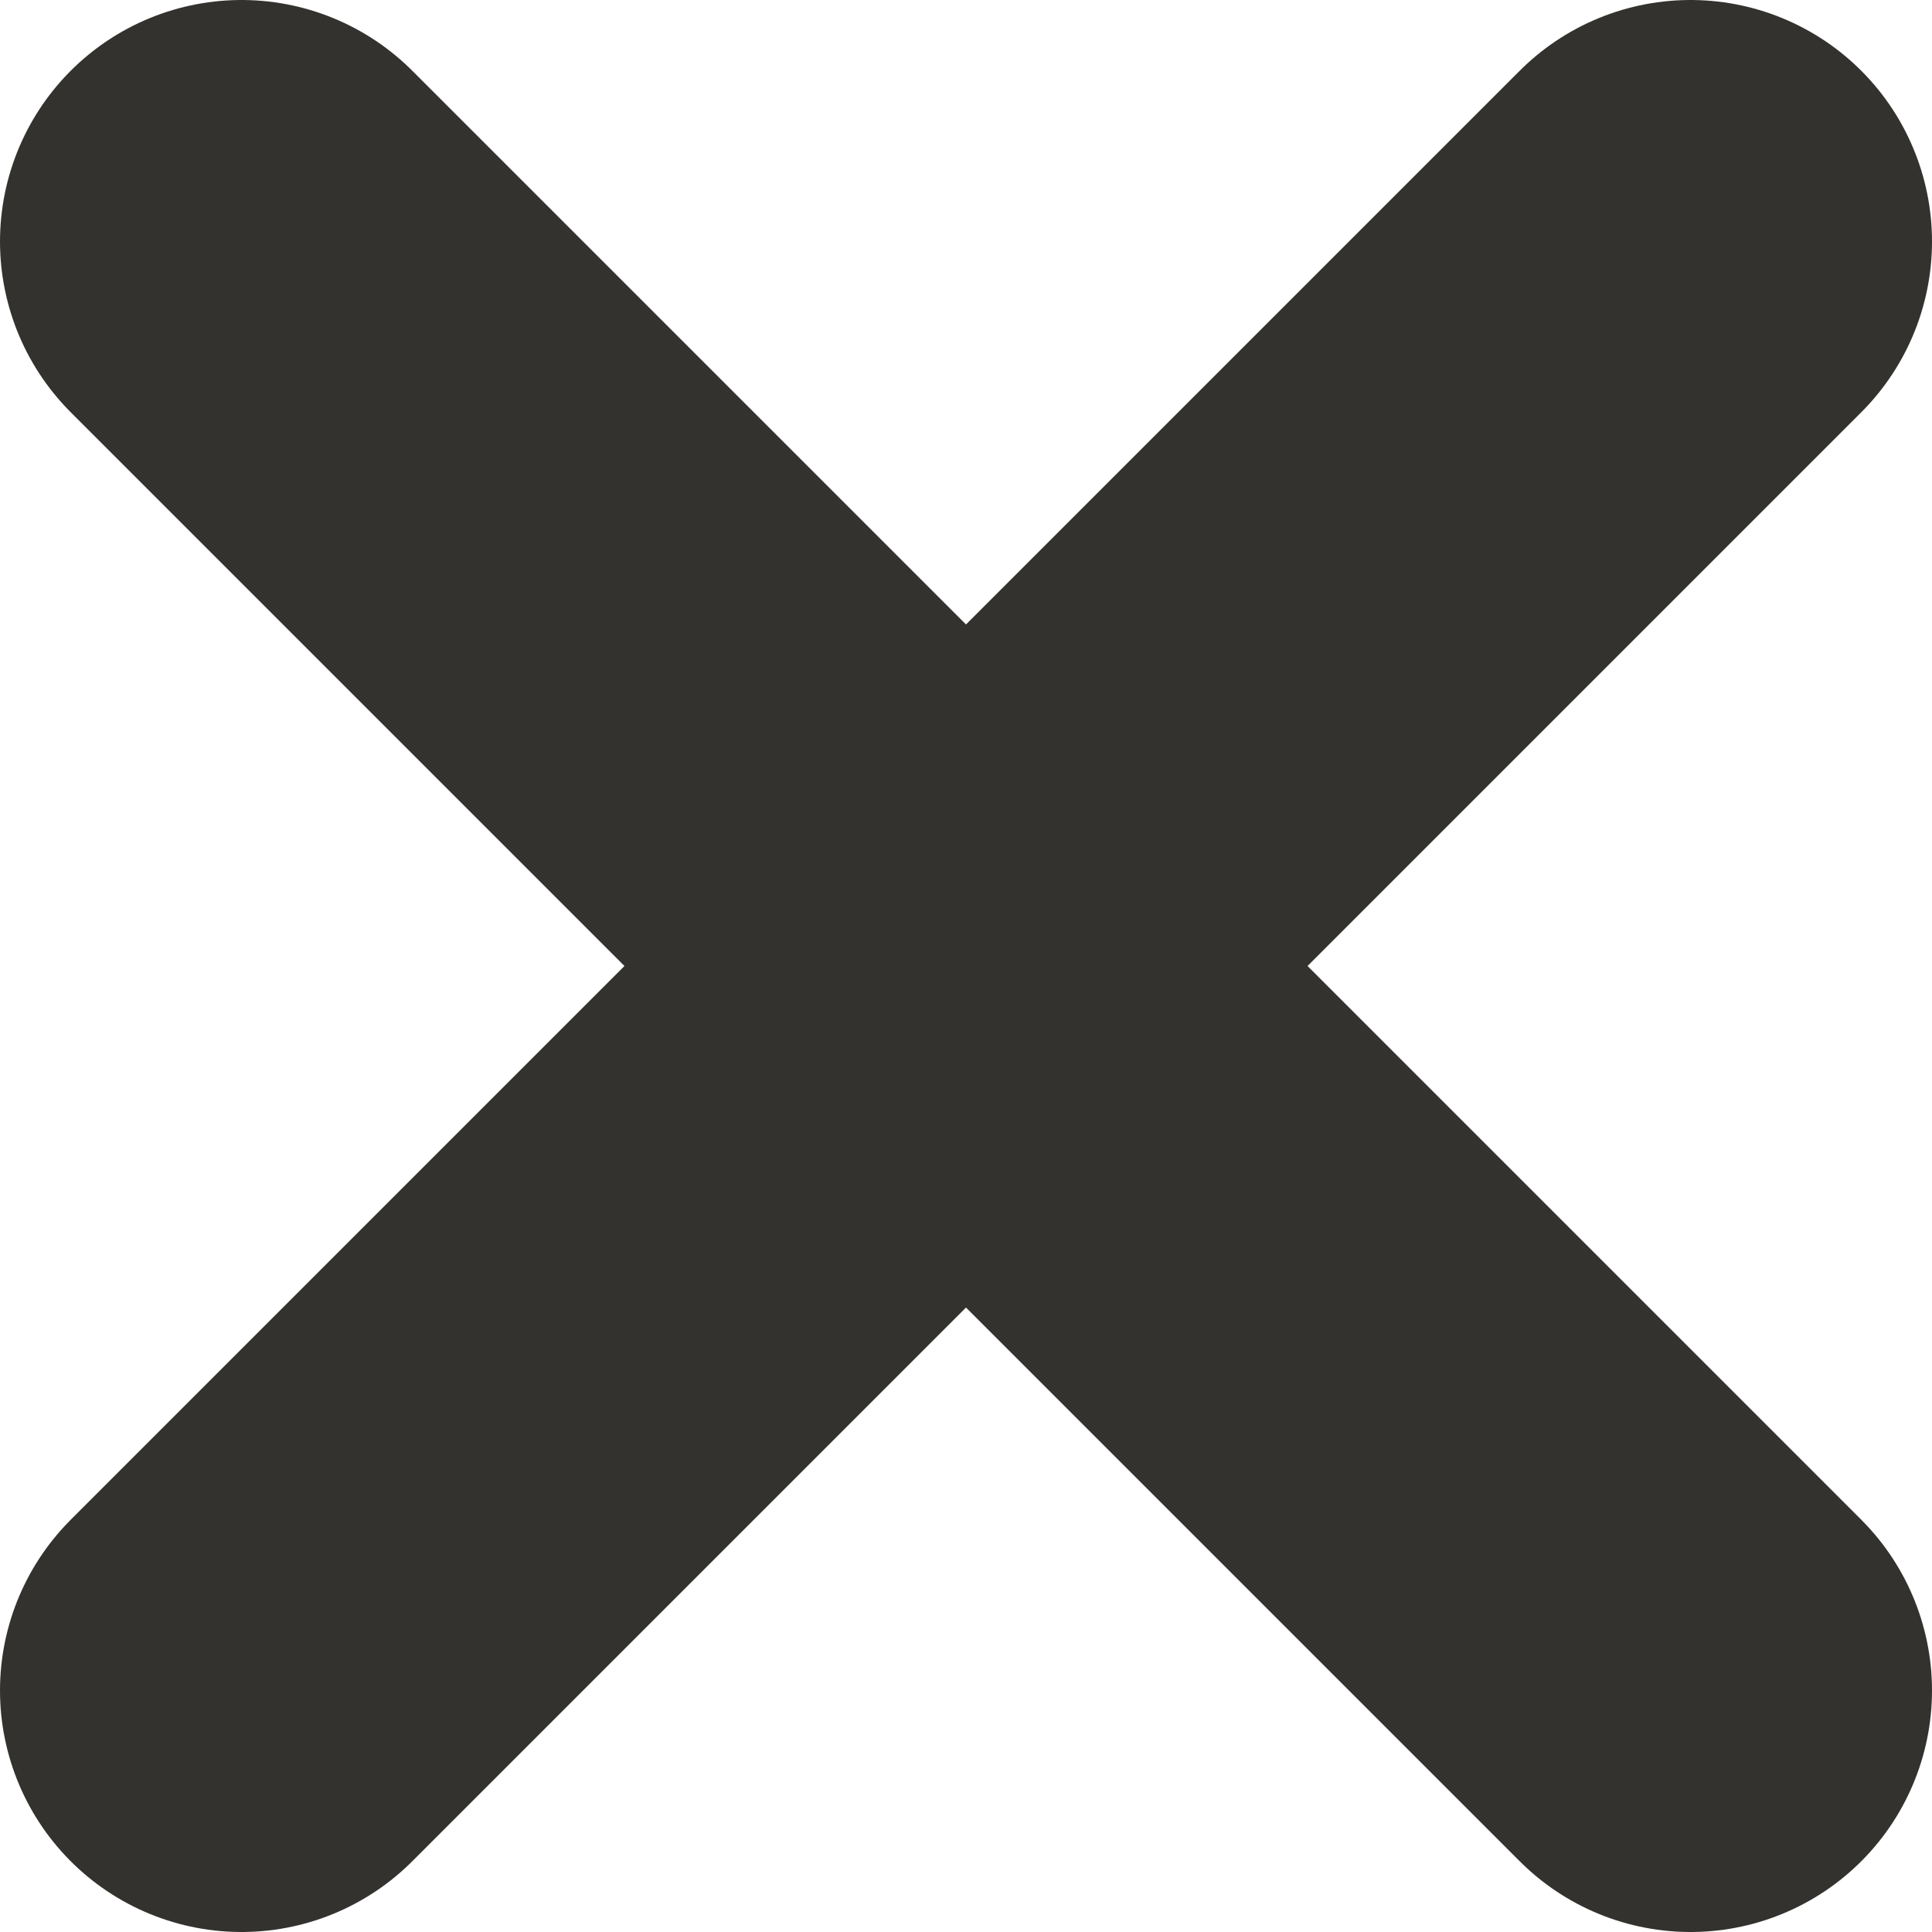
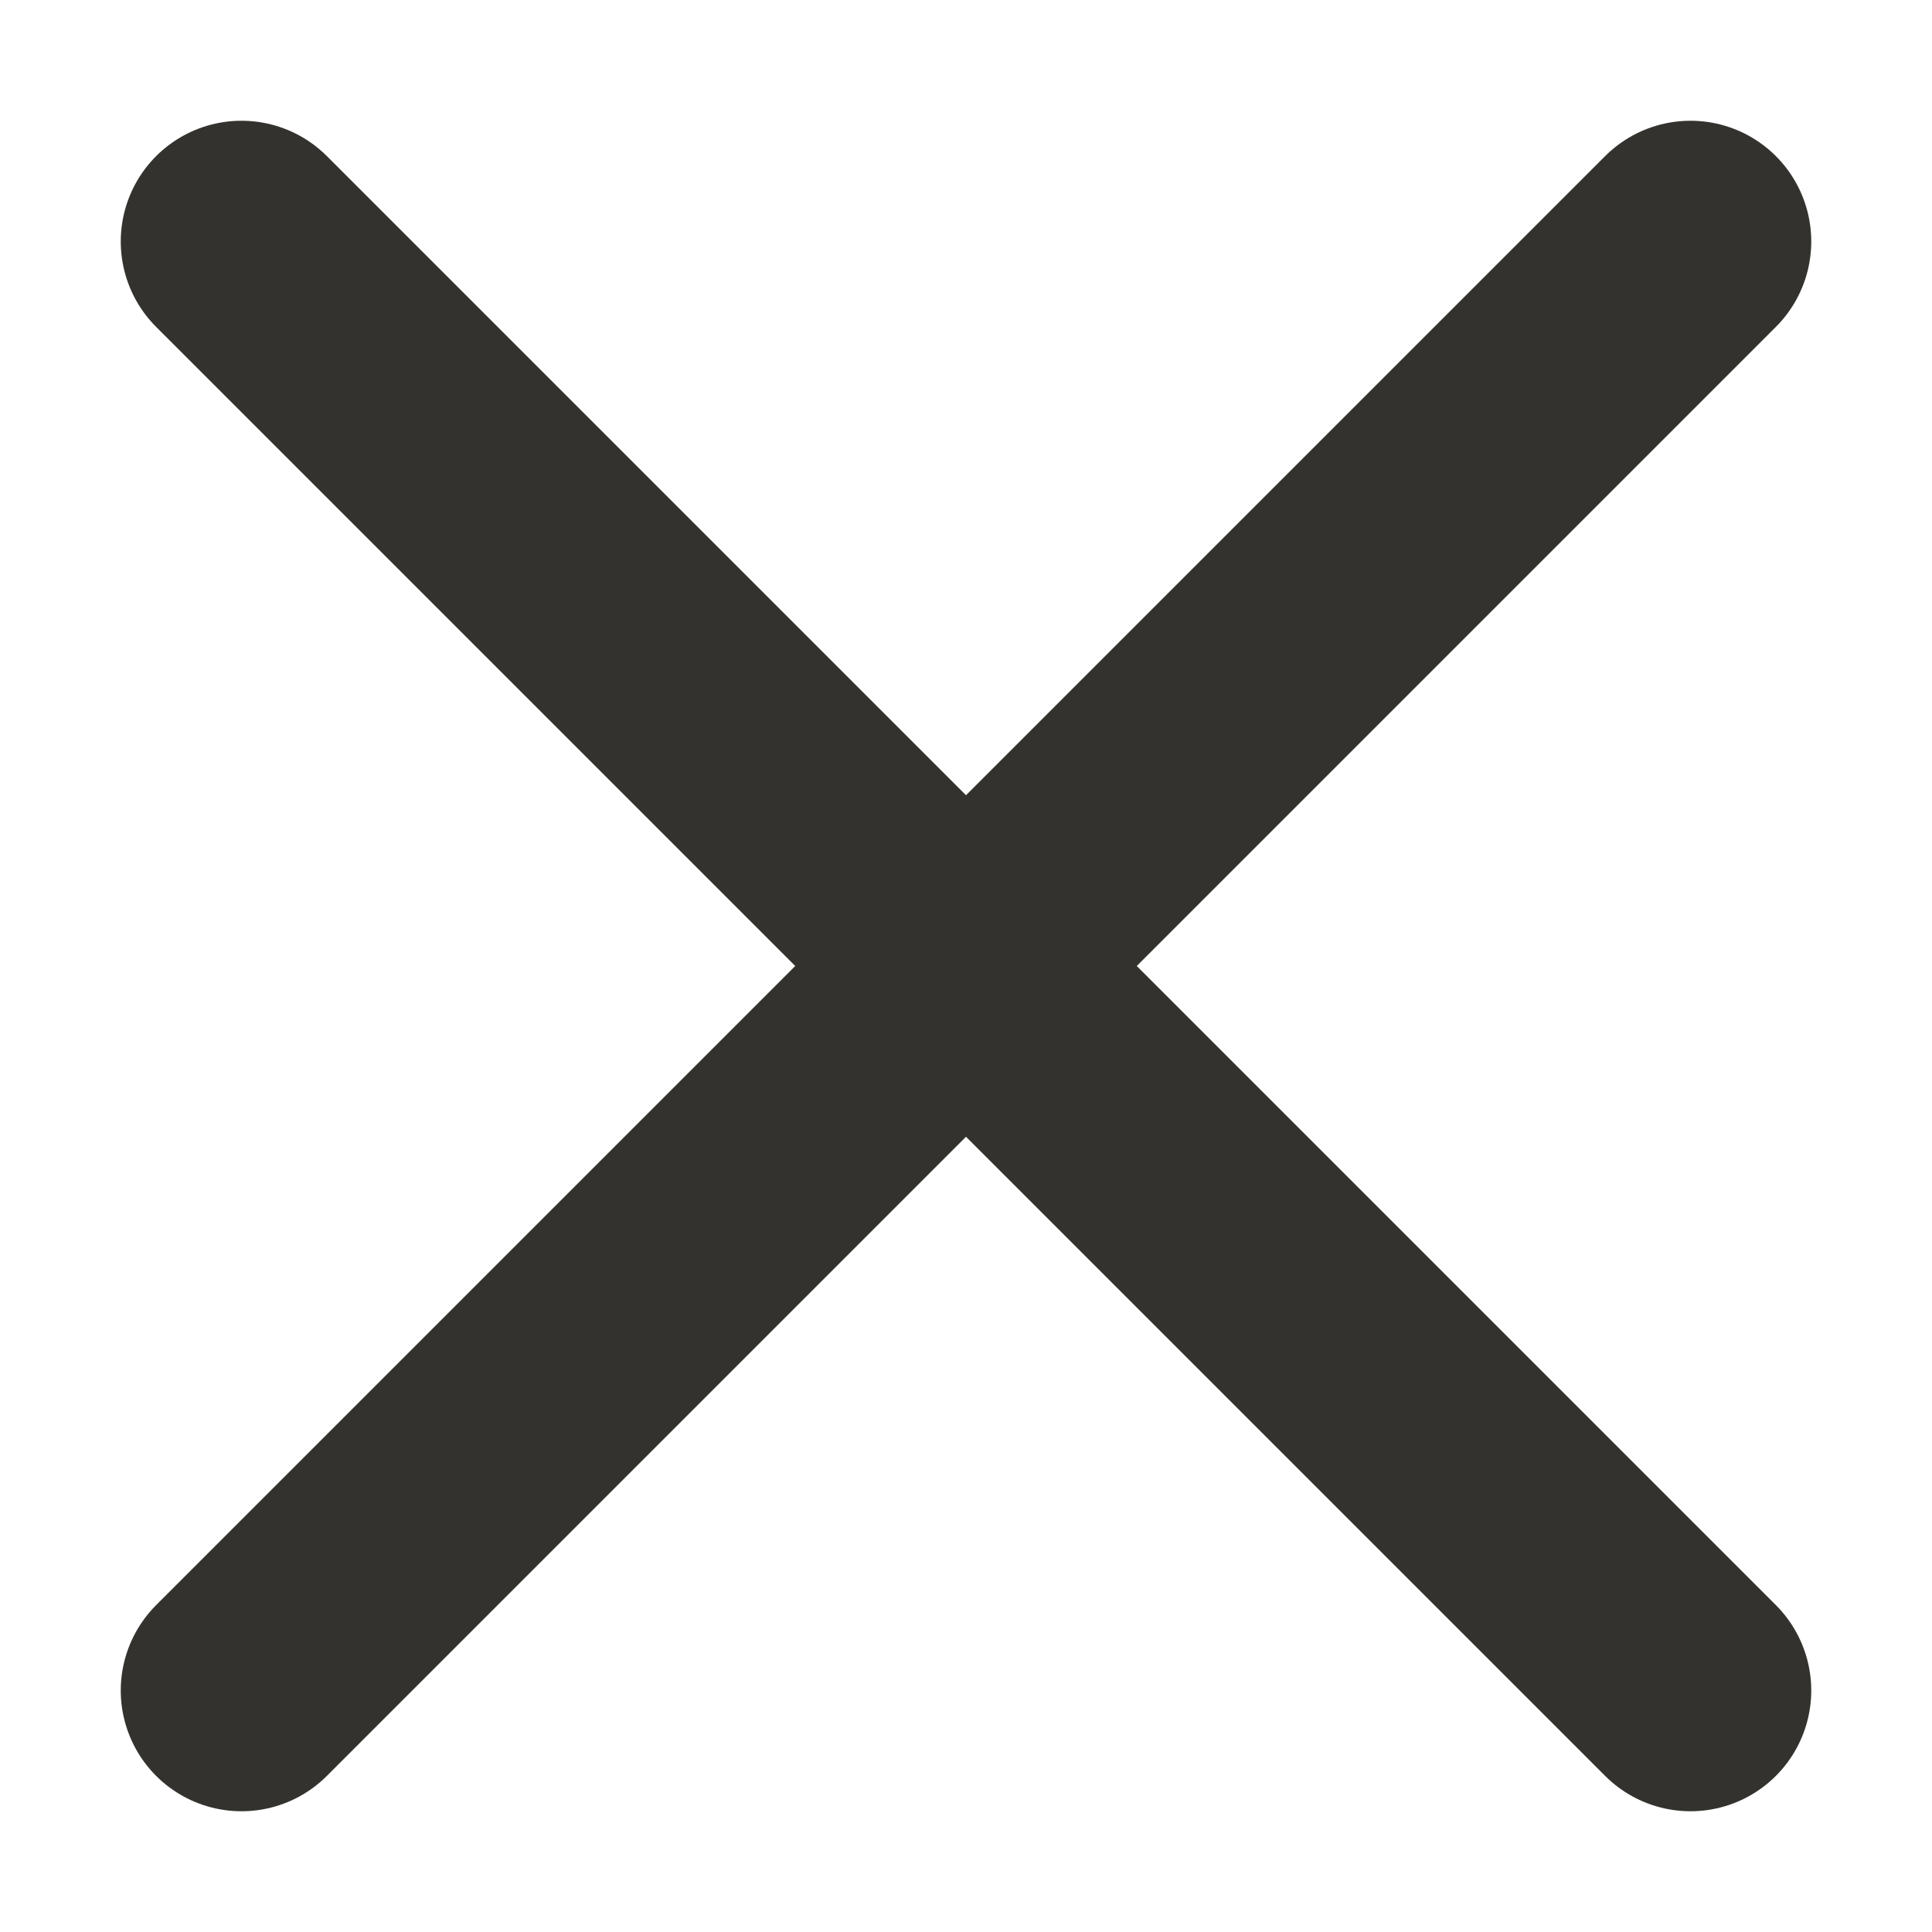
- <svg xmlns="http://www.w3.org/2000/svg" width="8" height="8" viewBox="0 0 8 8" fill="none">
-   <path d="M7 1L1 7M1 1L7 7" stroke="#33322E" stroke-width="2" stroke-linecap="round" stroke-linejoin="round" />
+ <svg xmlns="http://www.w3.org/2000/svg" width="16" height="16" viewBox="0 0 8 8" fill="none">
+   <path d="M7 1L1 7M1 1L7 7" stroke="#33322E" stroke-width="1" stroke-linecap="round" stroke-linejoin="round" />
</svg>
